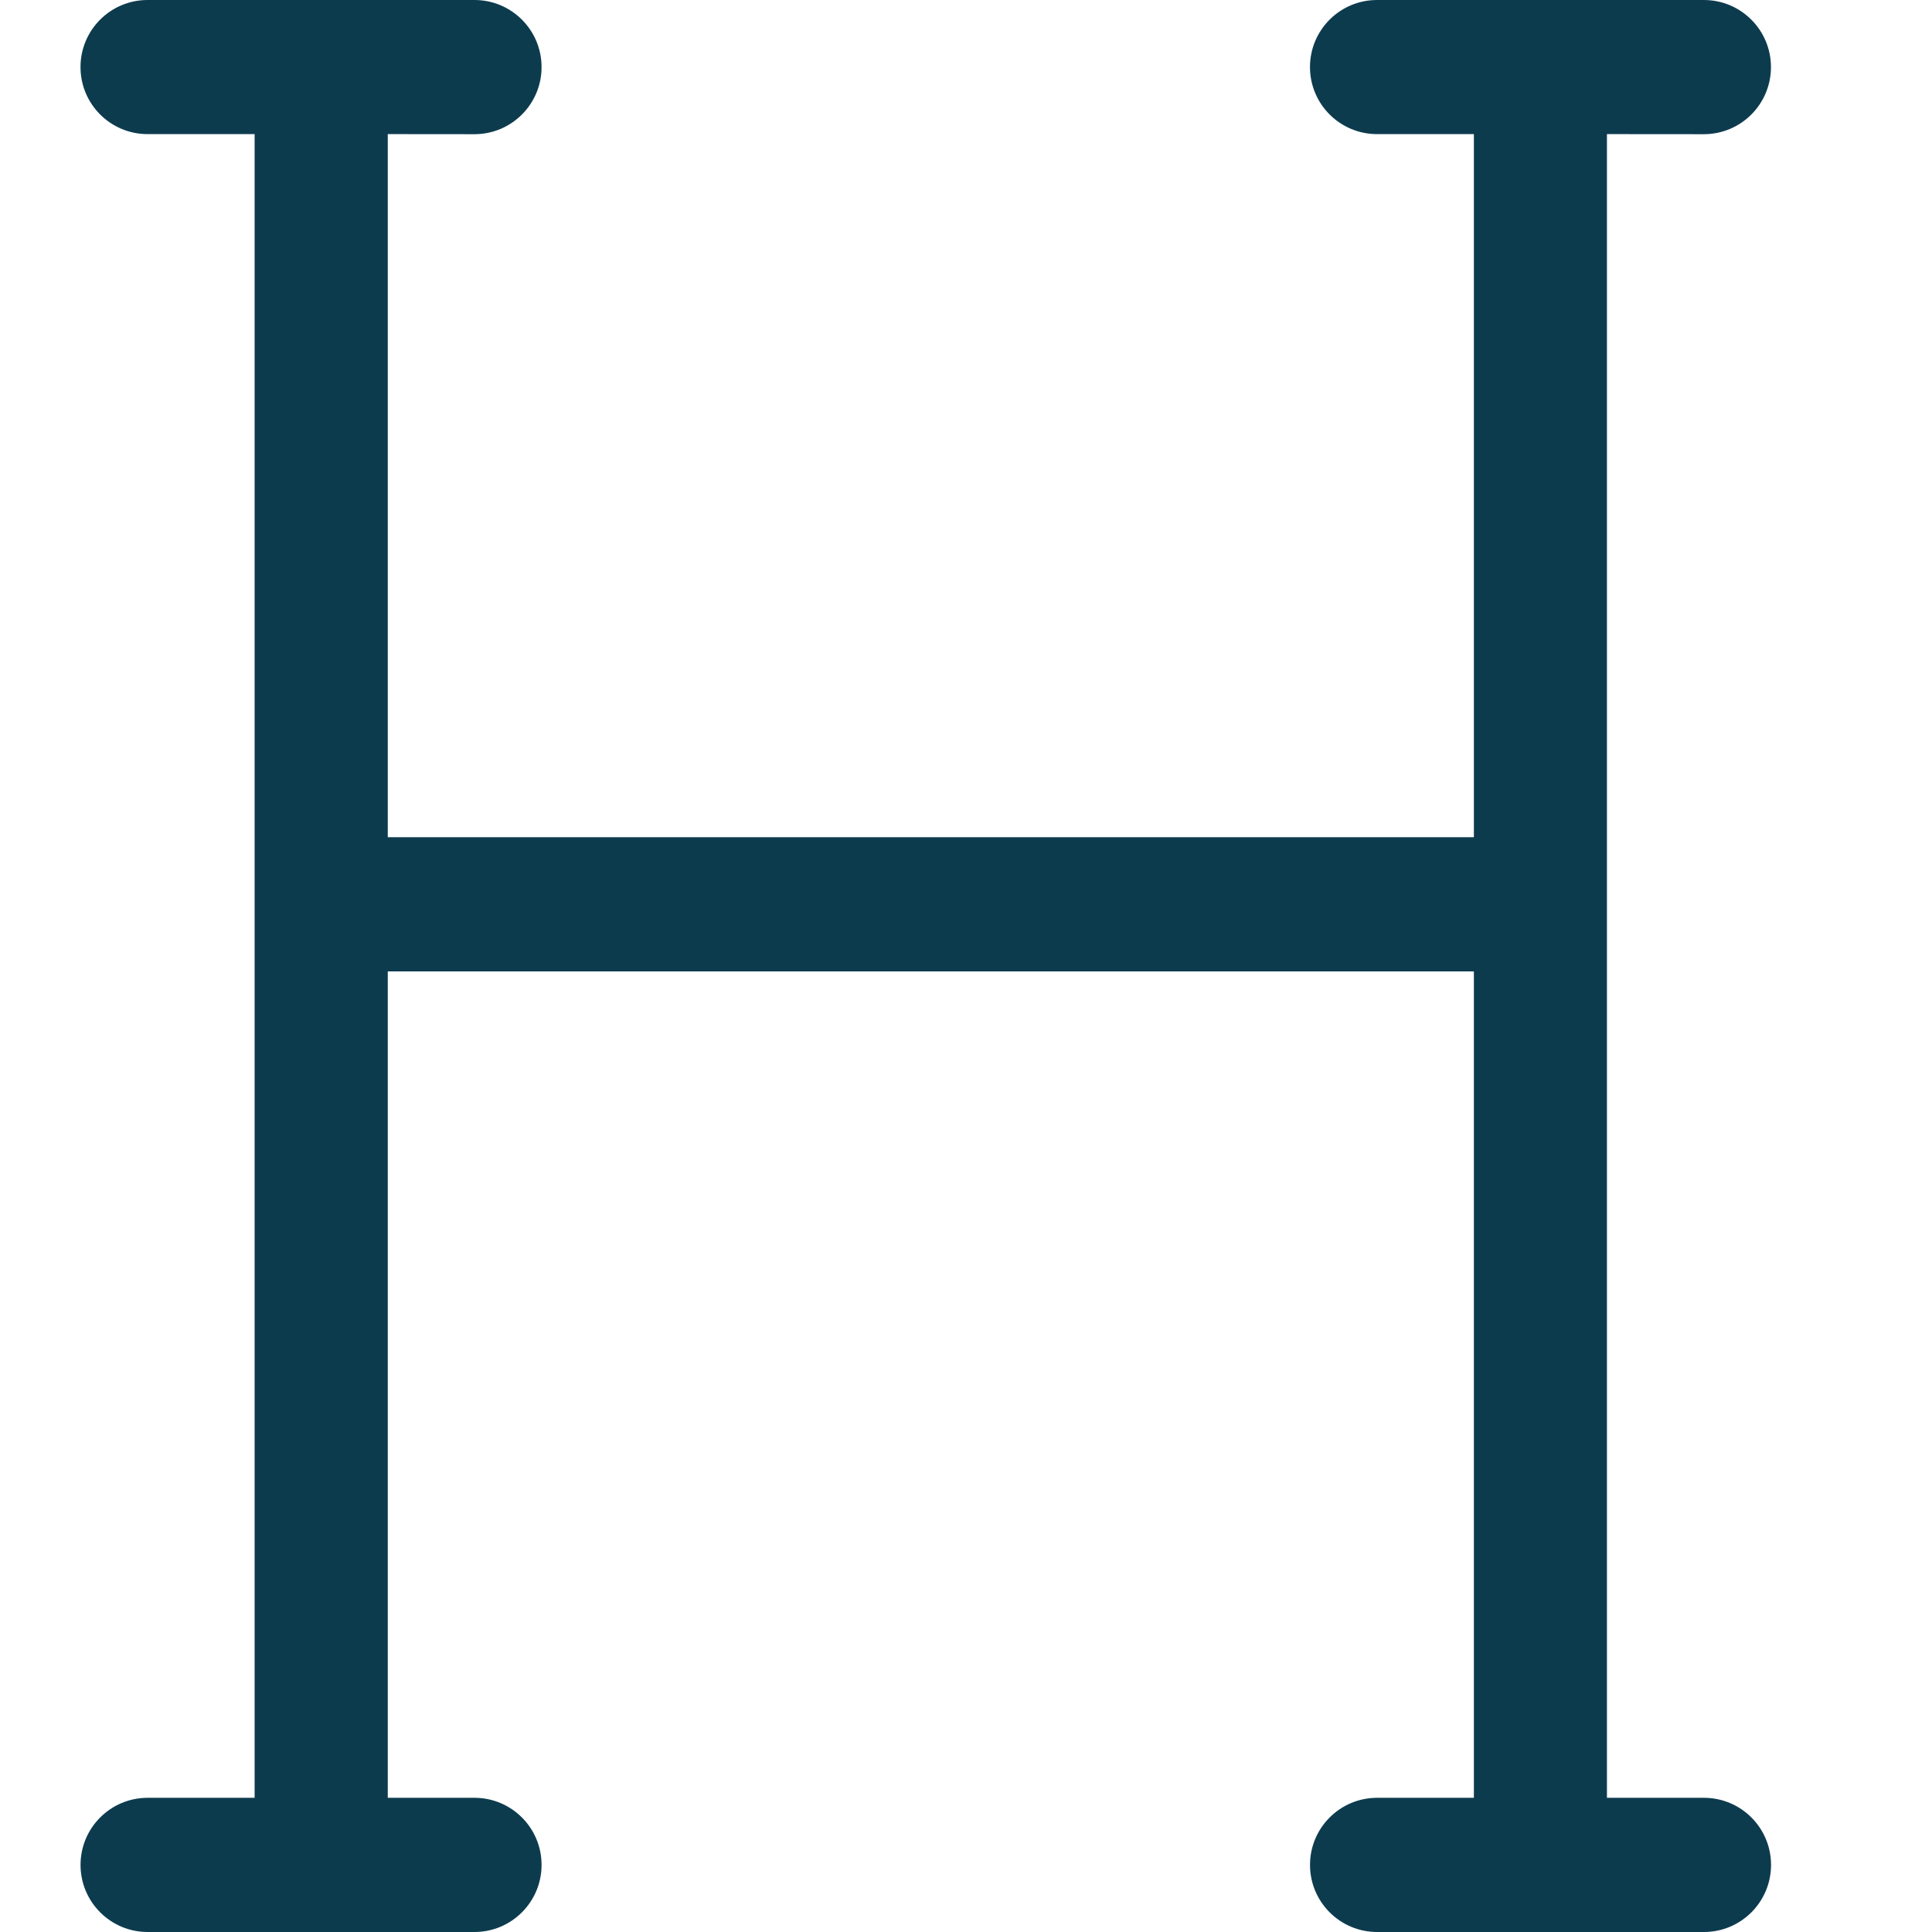
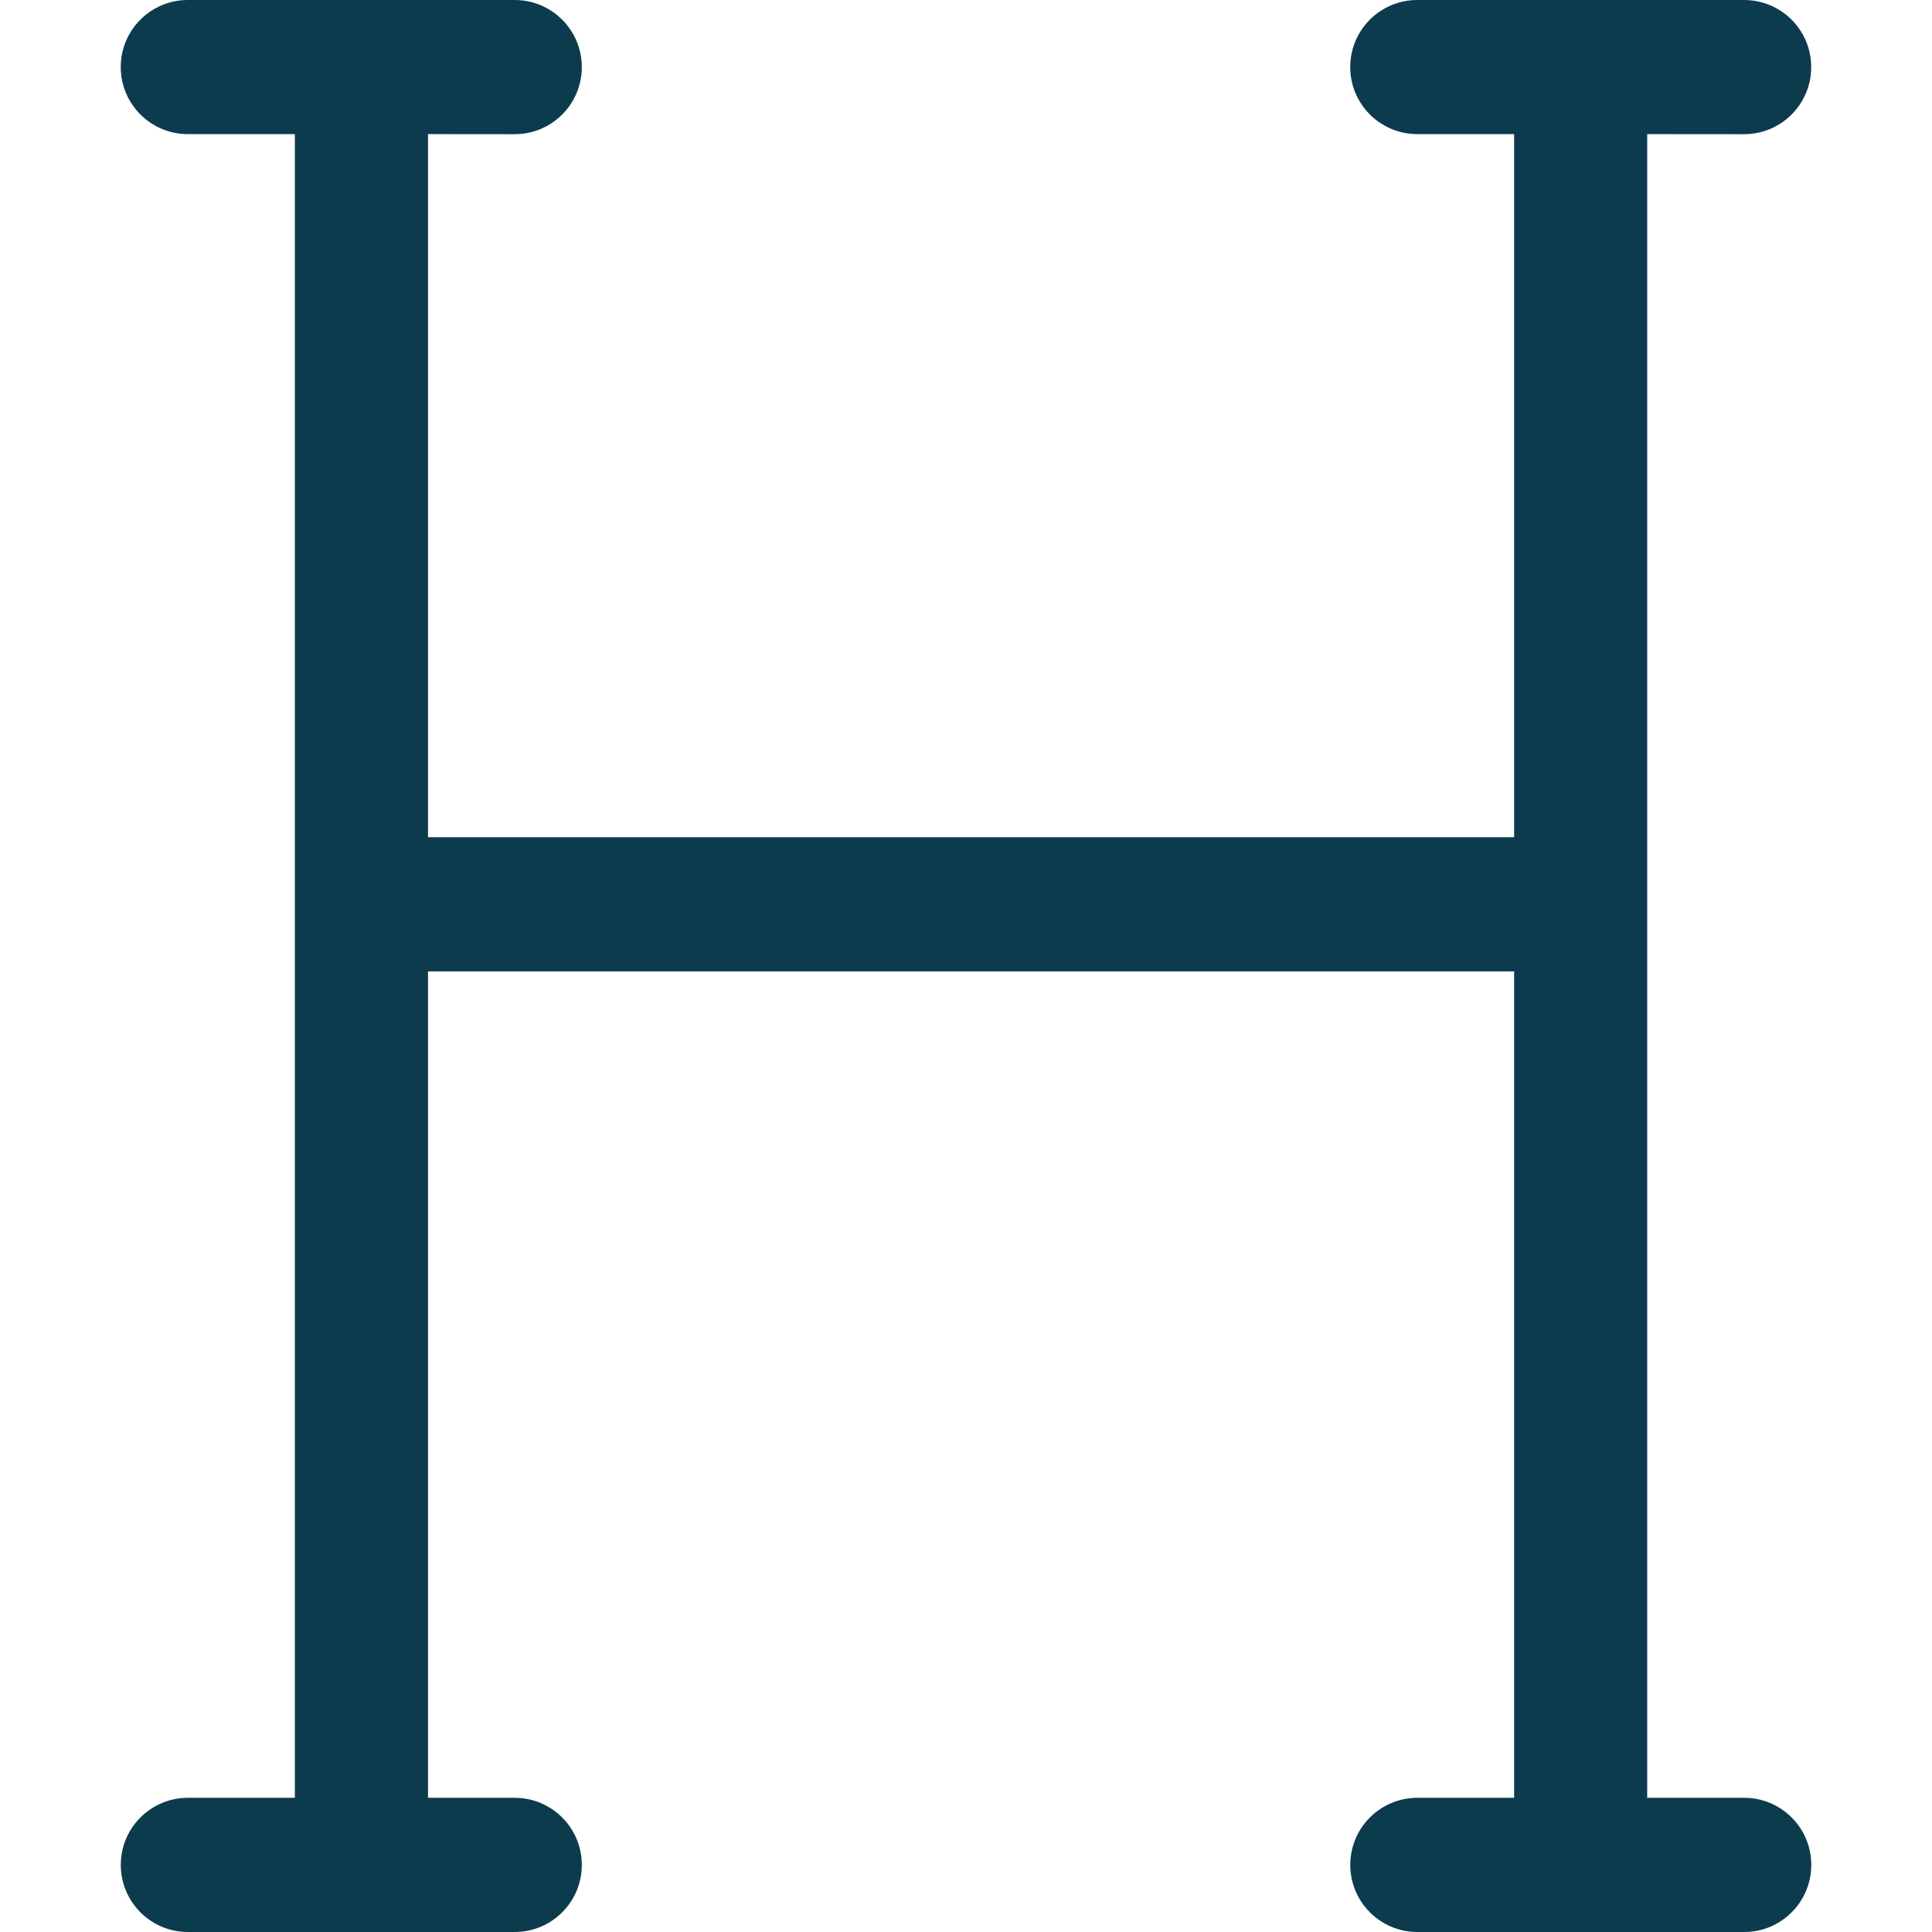
<svg xmlns="http://www.w3.org/2000/svg" width="24" height="24" viewBox="0 0 24 24">
-   <path fill="#0D3B4E" fill-rule="evenodd" d="M5.894 0a.833.833 0 0 1 0 1.667l-1.077-.001V10.4h13.492V1.666h-1.203a.833.833 0 0 1 0-1.666h4.06a.833.833 0 0 1 0 1.667l-1.204-.001v20.667h1.205a.833.833 0 0 1 0 1.667h-4.06a.833.833 0 0 1 0-1.667h1.202V12.067H4.817v10.266h1.077a.833.833 0 0 1 0 1.667h-4.06a.833.833 0 0 1 0-1.667h1.329V1.666h-1.33a.833.833 0 0 1 0-1.666h4.06z" />
+   <path fill="#0D3B4E" fill-rule="evenodd" d="M6.394 0a.833.833 0 0 1 0 1.667l-1.077-.001V10.4h13.492V1.666h-1.203a.833.833 0 0 1 0-1.666h4.06a.833.833 0 1 1 0 1.667l-1.204-.001v20.667h1.205a.833.833 0 0 1 0 1.667h-4.06a.833.833 0 0 1 0-1.667h1.202V12.067H5.317v10.266h1.077a.833.833 0 0 1 0 1.667h-4.06a.833.833 0 1 1 0-1.667h1.329V1.666h-1.33a.833.833 0 0 1 0-1.666h4.06z" />
</svg>
